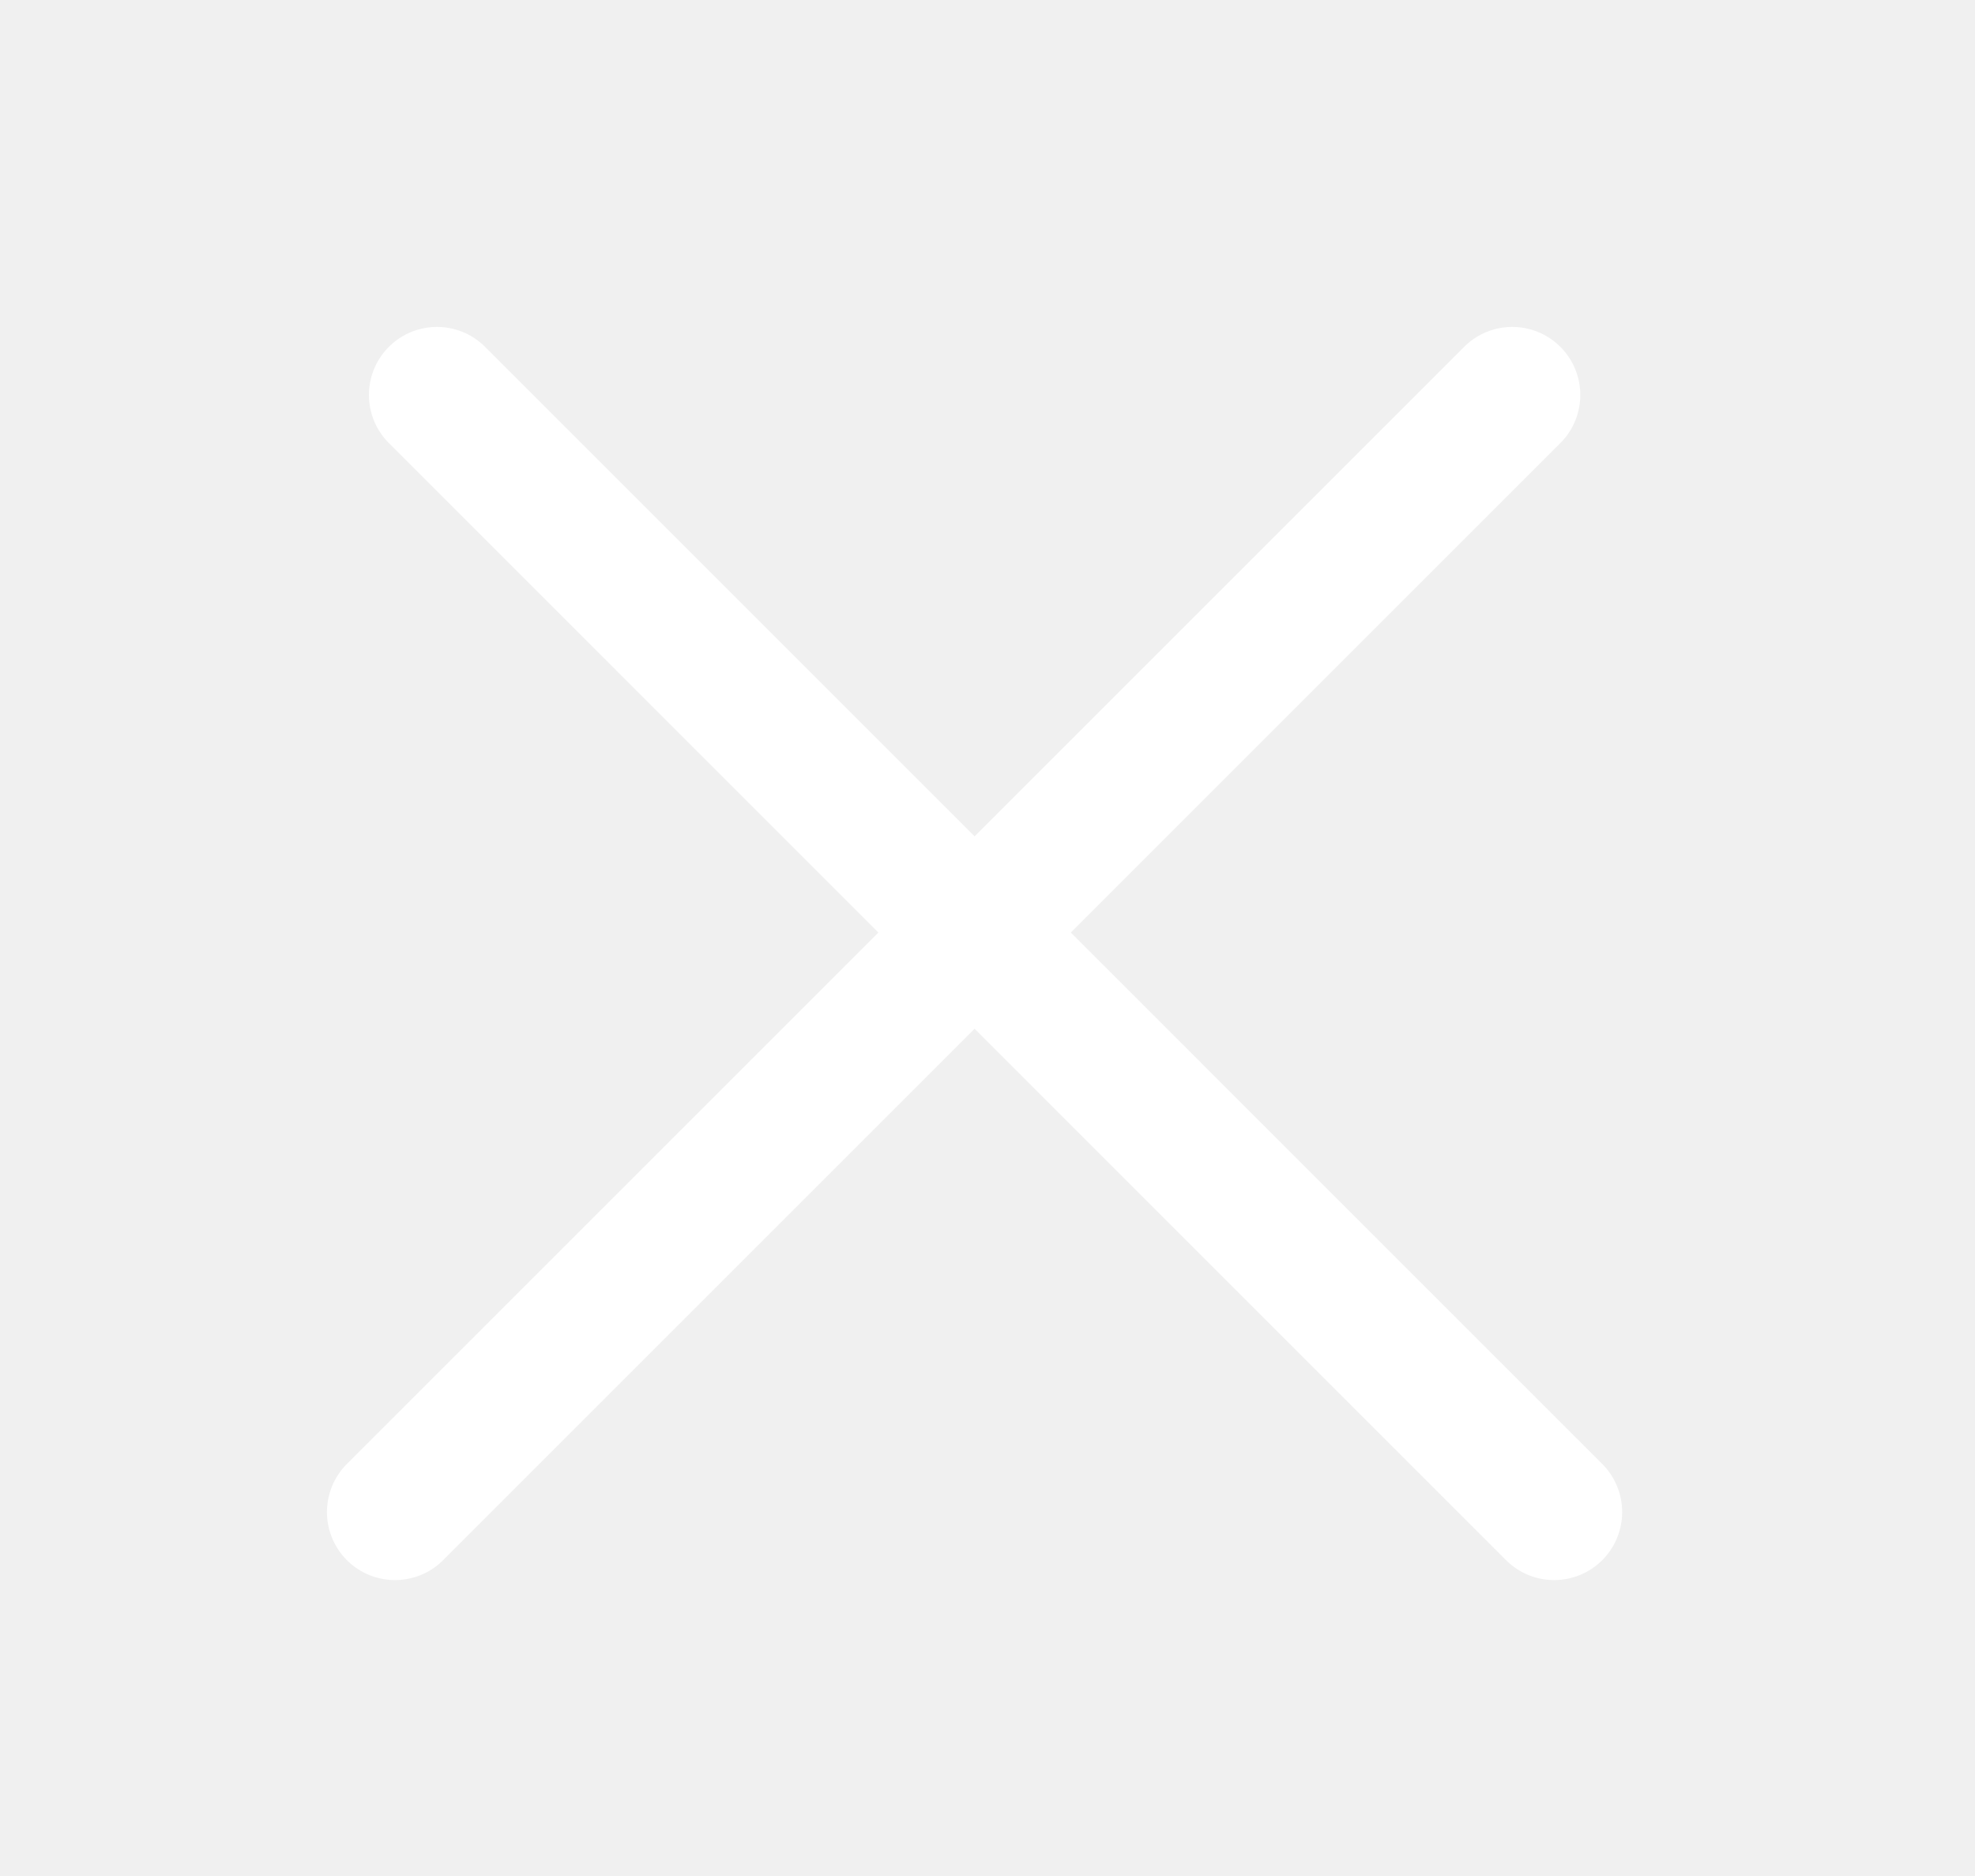
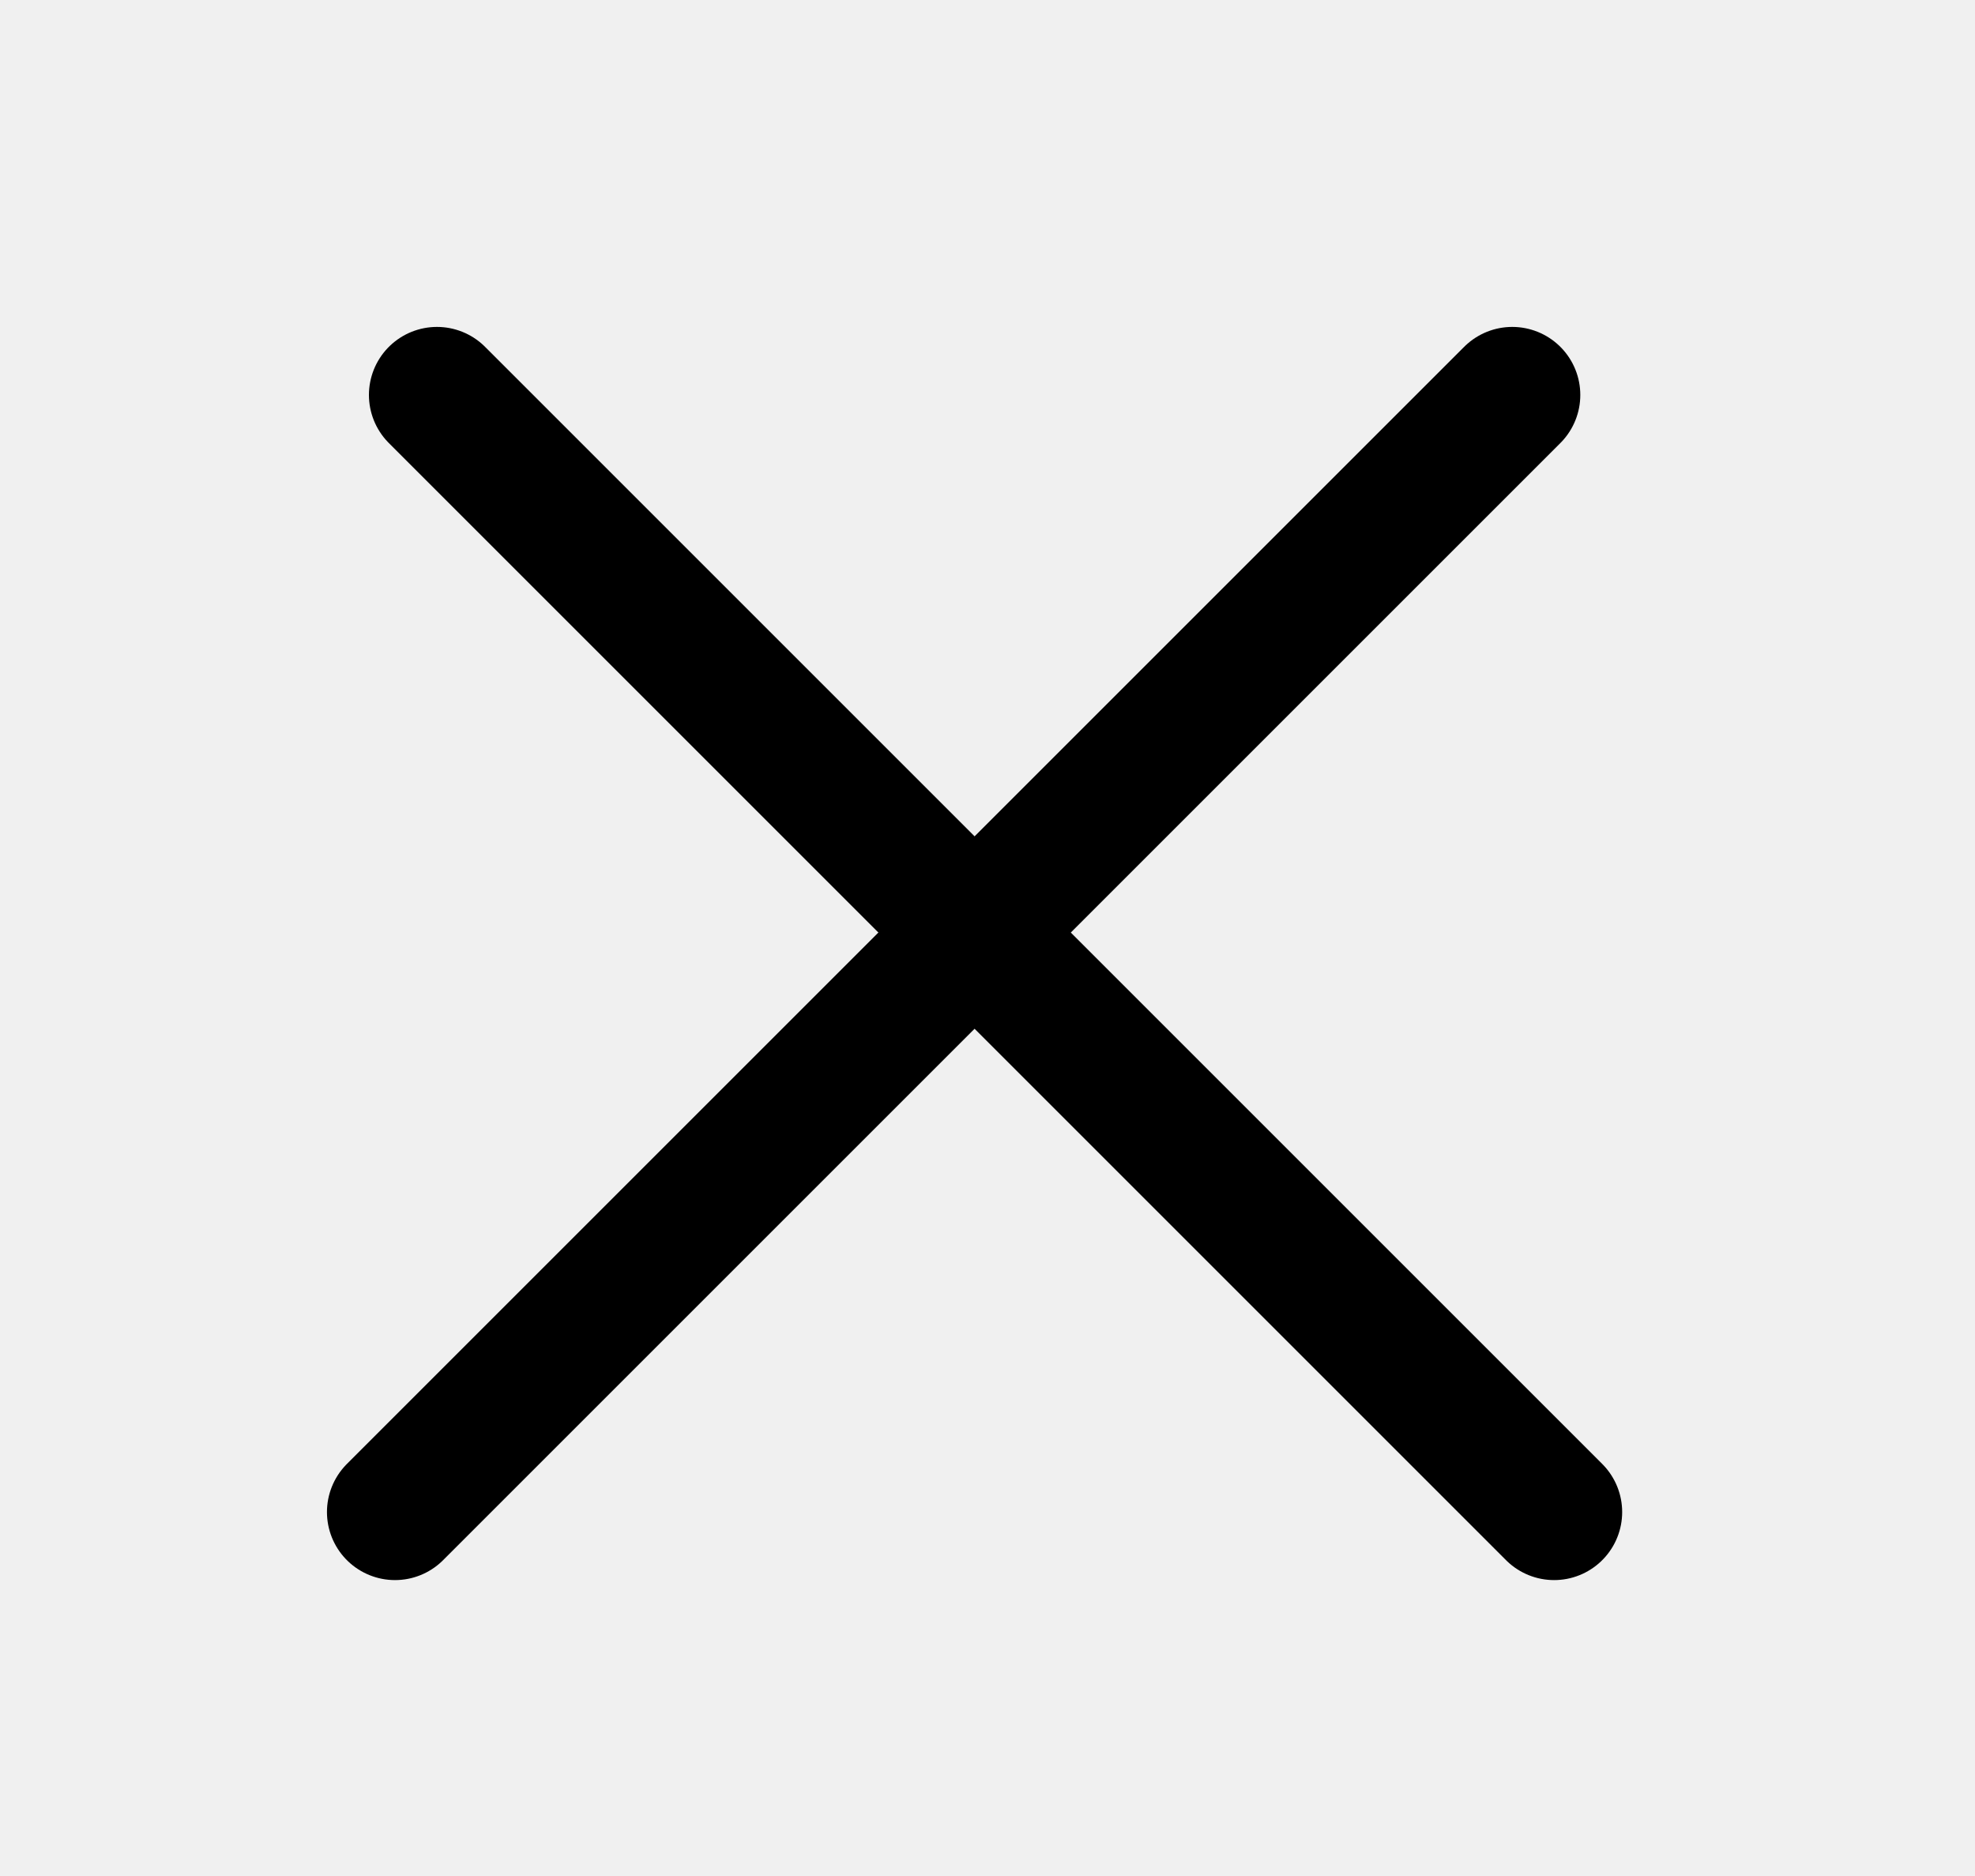
<svg xmlns="http://www.w3.org/2000/svg" width="20" height="19" viewBox="0 0 20 19" fill="none">
-   <path d="M4.425 4L15.738 15.314" stroke="white" stroke-width="1.378" stroke-linecap="round" />
-   <path d="M15.314 4L4 15.314" stroke="white" stroke-width="1.378" stroke-linecap="round" />
+   <path d="M4.425 4L15.738 15.314" stroke="currentColor" stroke-width="1.378" stroke-linecap="round" />
+   <path d="M15.314 4L4 15.314" stroke="currentColor" stroke-width="1.378" stroke-linecap="round" />
</svg>
